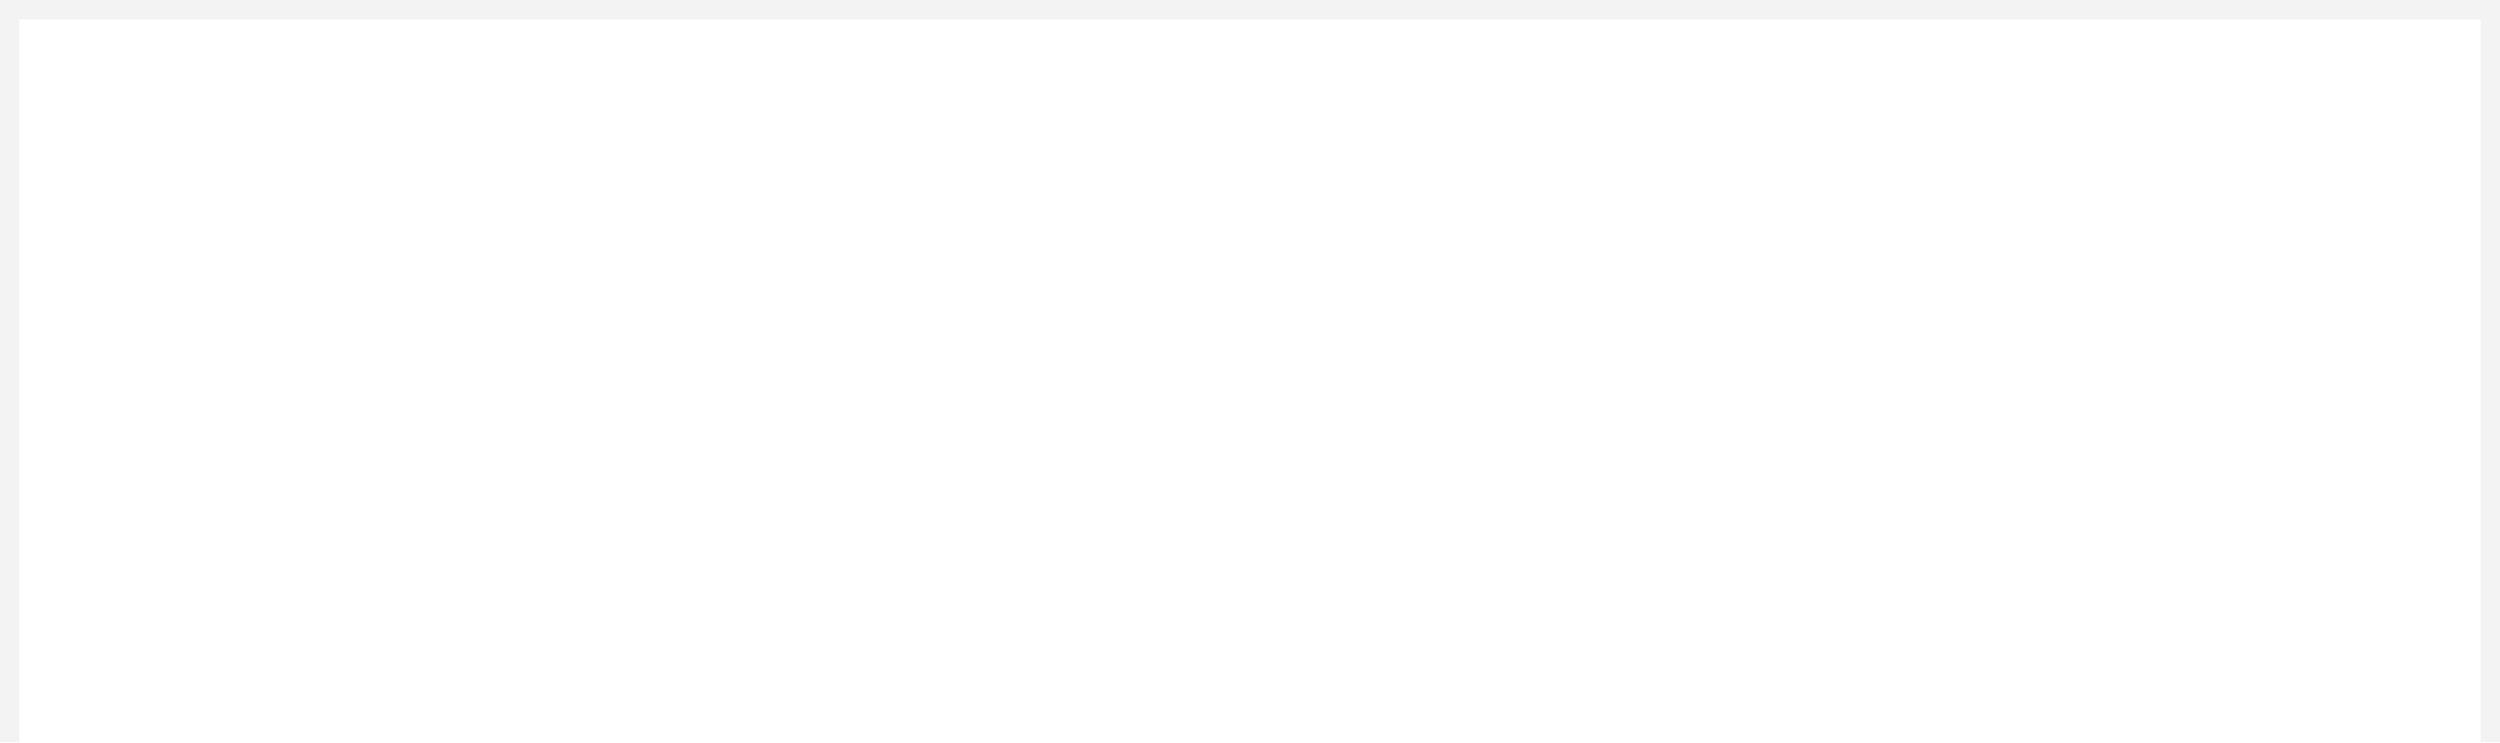
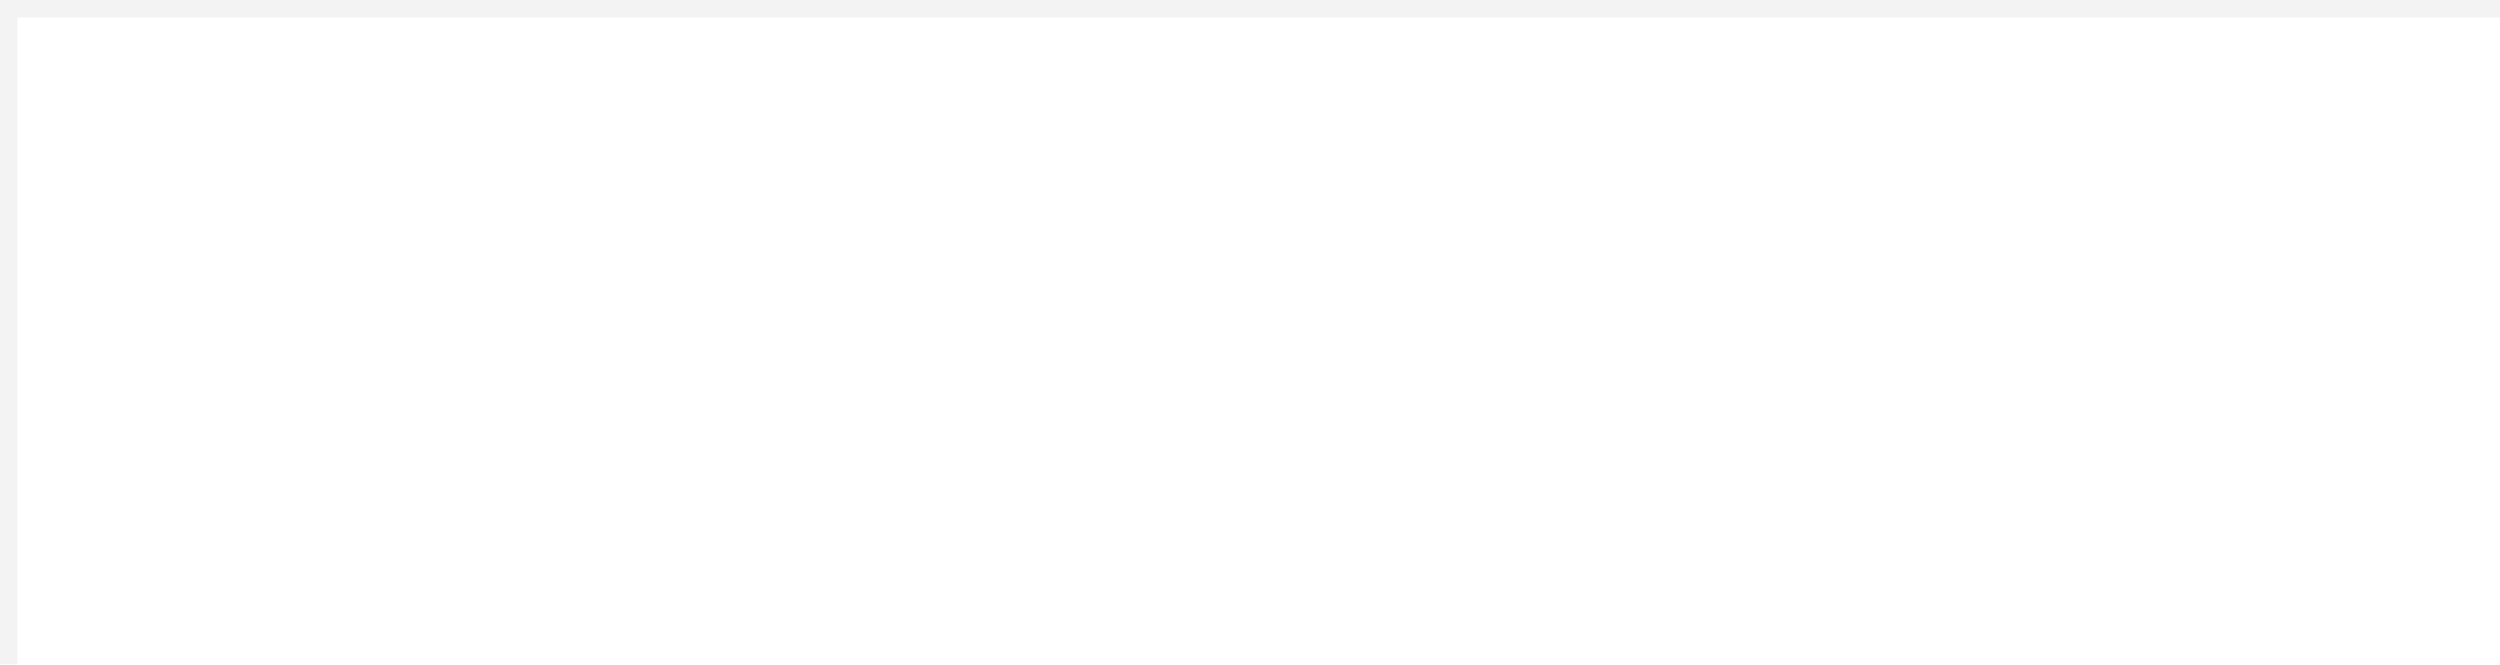
- <svg xmlns="http://www.w3.org/2000/svg" version="1.1" width="128px" height="38px" viewBox="1027 190 128 38">
-   <path d="M 1 1  L 127 1  L 127 38  L 1 38  L 1 1  Z " fill-rule="nonzero" fill="rgba(255, 255, 255, 1)" stroke="none" transform="matrix(1 0 0 1 1027 190 )" class="fill" />
-   <path d="M 0.5 1  L 0.5 38  " stroke-width="1" stroke-dasharray="0" stroke="rgba(0, 0, 0, 0.047)" fill="none" transform="matrix(1 0 0 1 1027 190 )" class="stroke" />
-   <path d="M 0 0.5  L 128 0.5  " stroke-width="1" stroke-dasharray="0" stroke="rgba(0, 0, 0, 0.047)" fill="none" transform="matrix(1 0 0 1 1027 190 )" class="stroke" />
-   <path d="M 127.5 1  L 127.5 38  " stroke-width="1" stroke-dasharray="0" stroke="rgba(0, 0, 0, 0.047)" fill="none" transform="matrix(1 0 0 1 1027 190 )" class="stroke" />
+ <svg xmlns="http://www.w3.org/2000/svg" version="1.1" width="143px" height="38px" viewBox="364 228 143 38">
+   <path d="M 1 1  L 143 1  L 143 38  L 1 38  L 1 1  Z " fill-rule="nonzero" fill="rgba(255, 255, 255, 1)" stroke="none" transform="matrix(1 0 0 1 364 228 )" class="fill" />
+   <path d="M 0.5 1  L 0.5 38  " stroke-width="1" stroke-dasharray="0" stroke="rgba(0, 0, 0, 0.047)" fill="none" transform="matrix(1 0 0 1 364 228 )" class="stroke" />
+   <path d="M 0 0.5  L 143 0.5  " stroke-width="1" stroke-dasharray="0" stroke="rgba(0, 0, 0, 0.047)" fill="none" transform="matrix(1 0 0 1 364 228 )" class="stroke" />
</svg>
